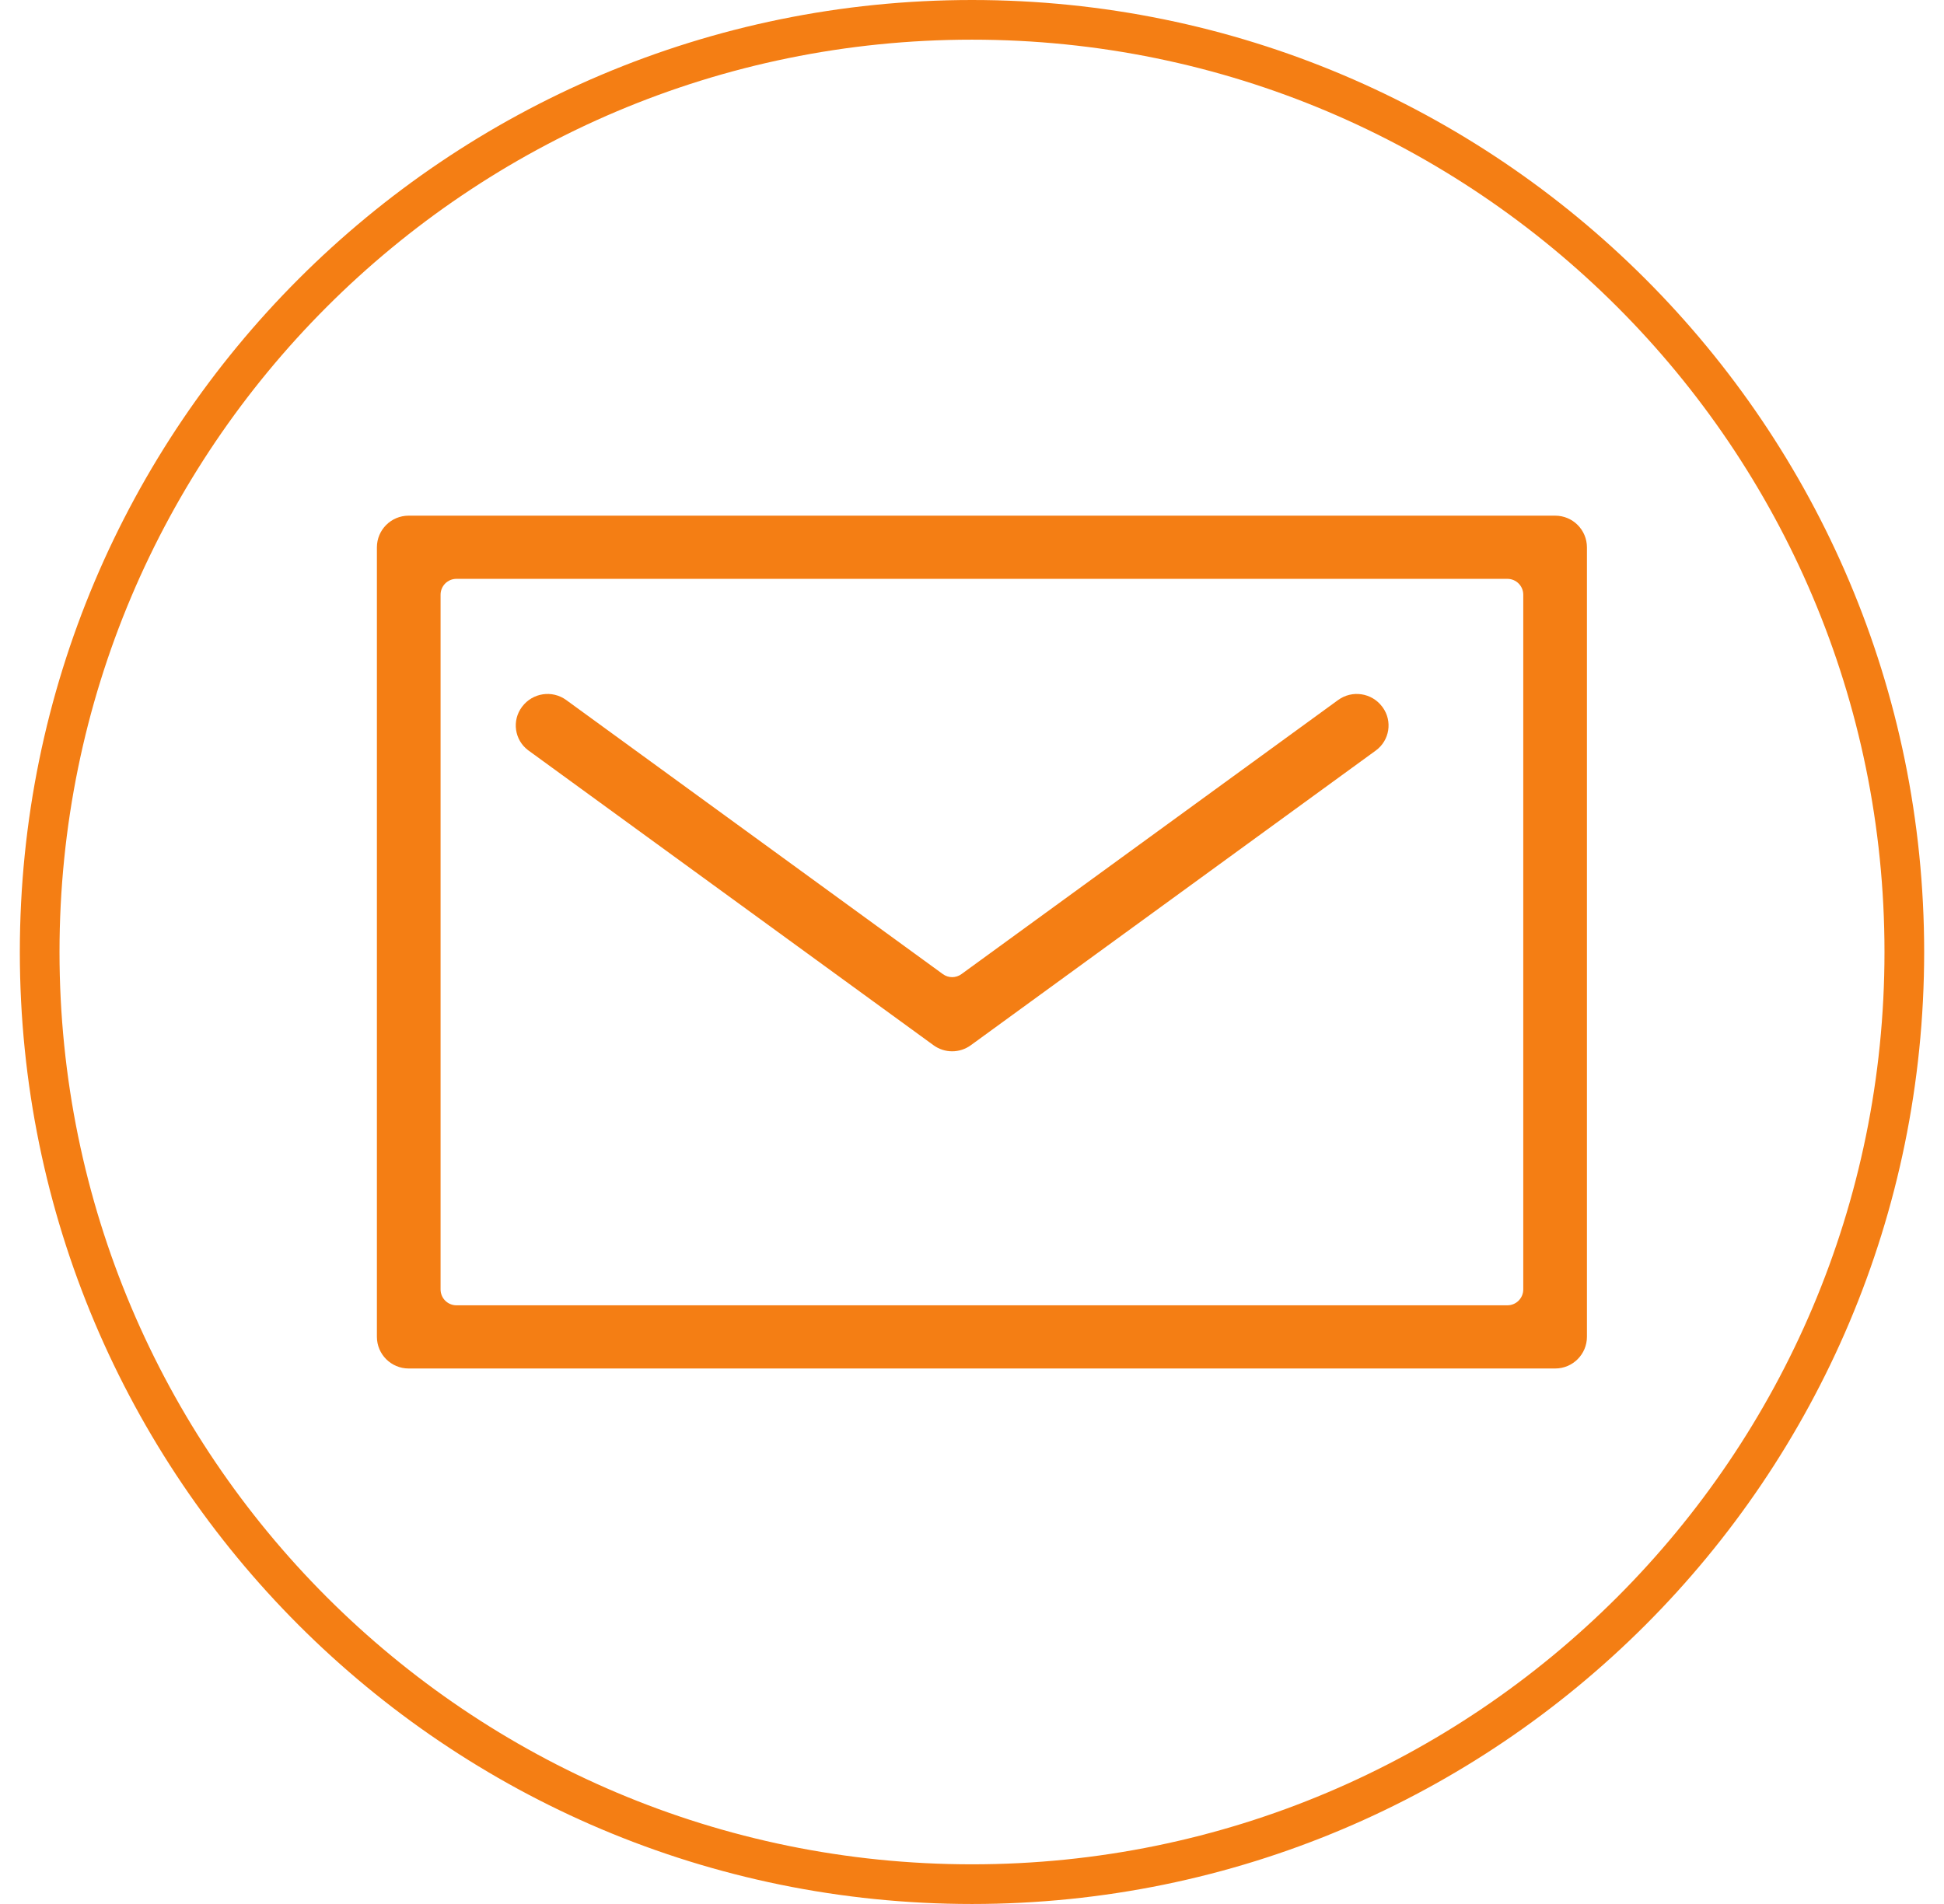
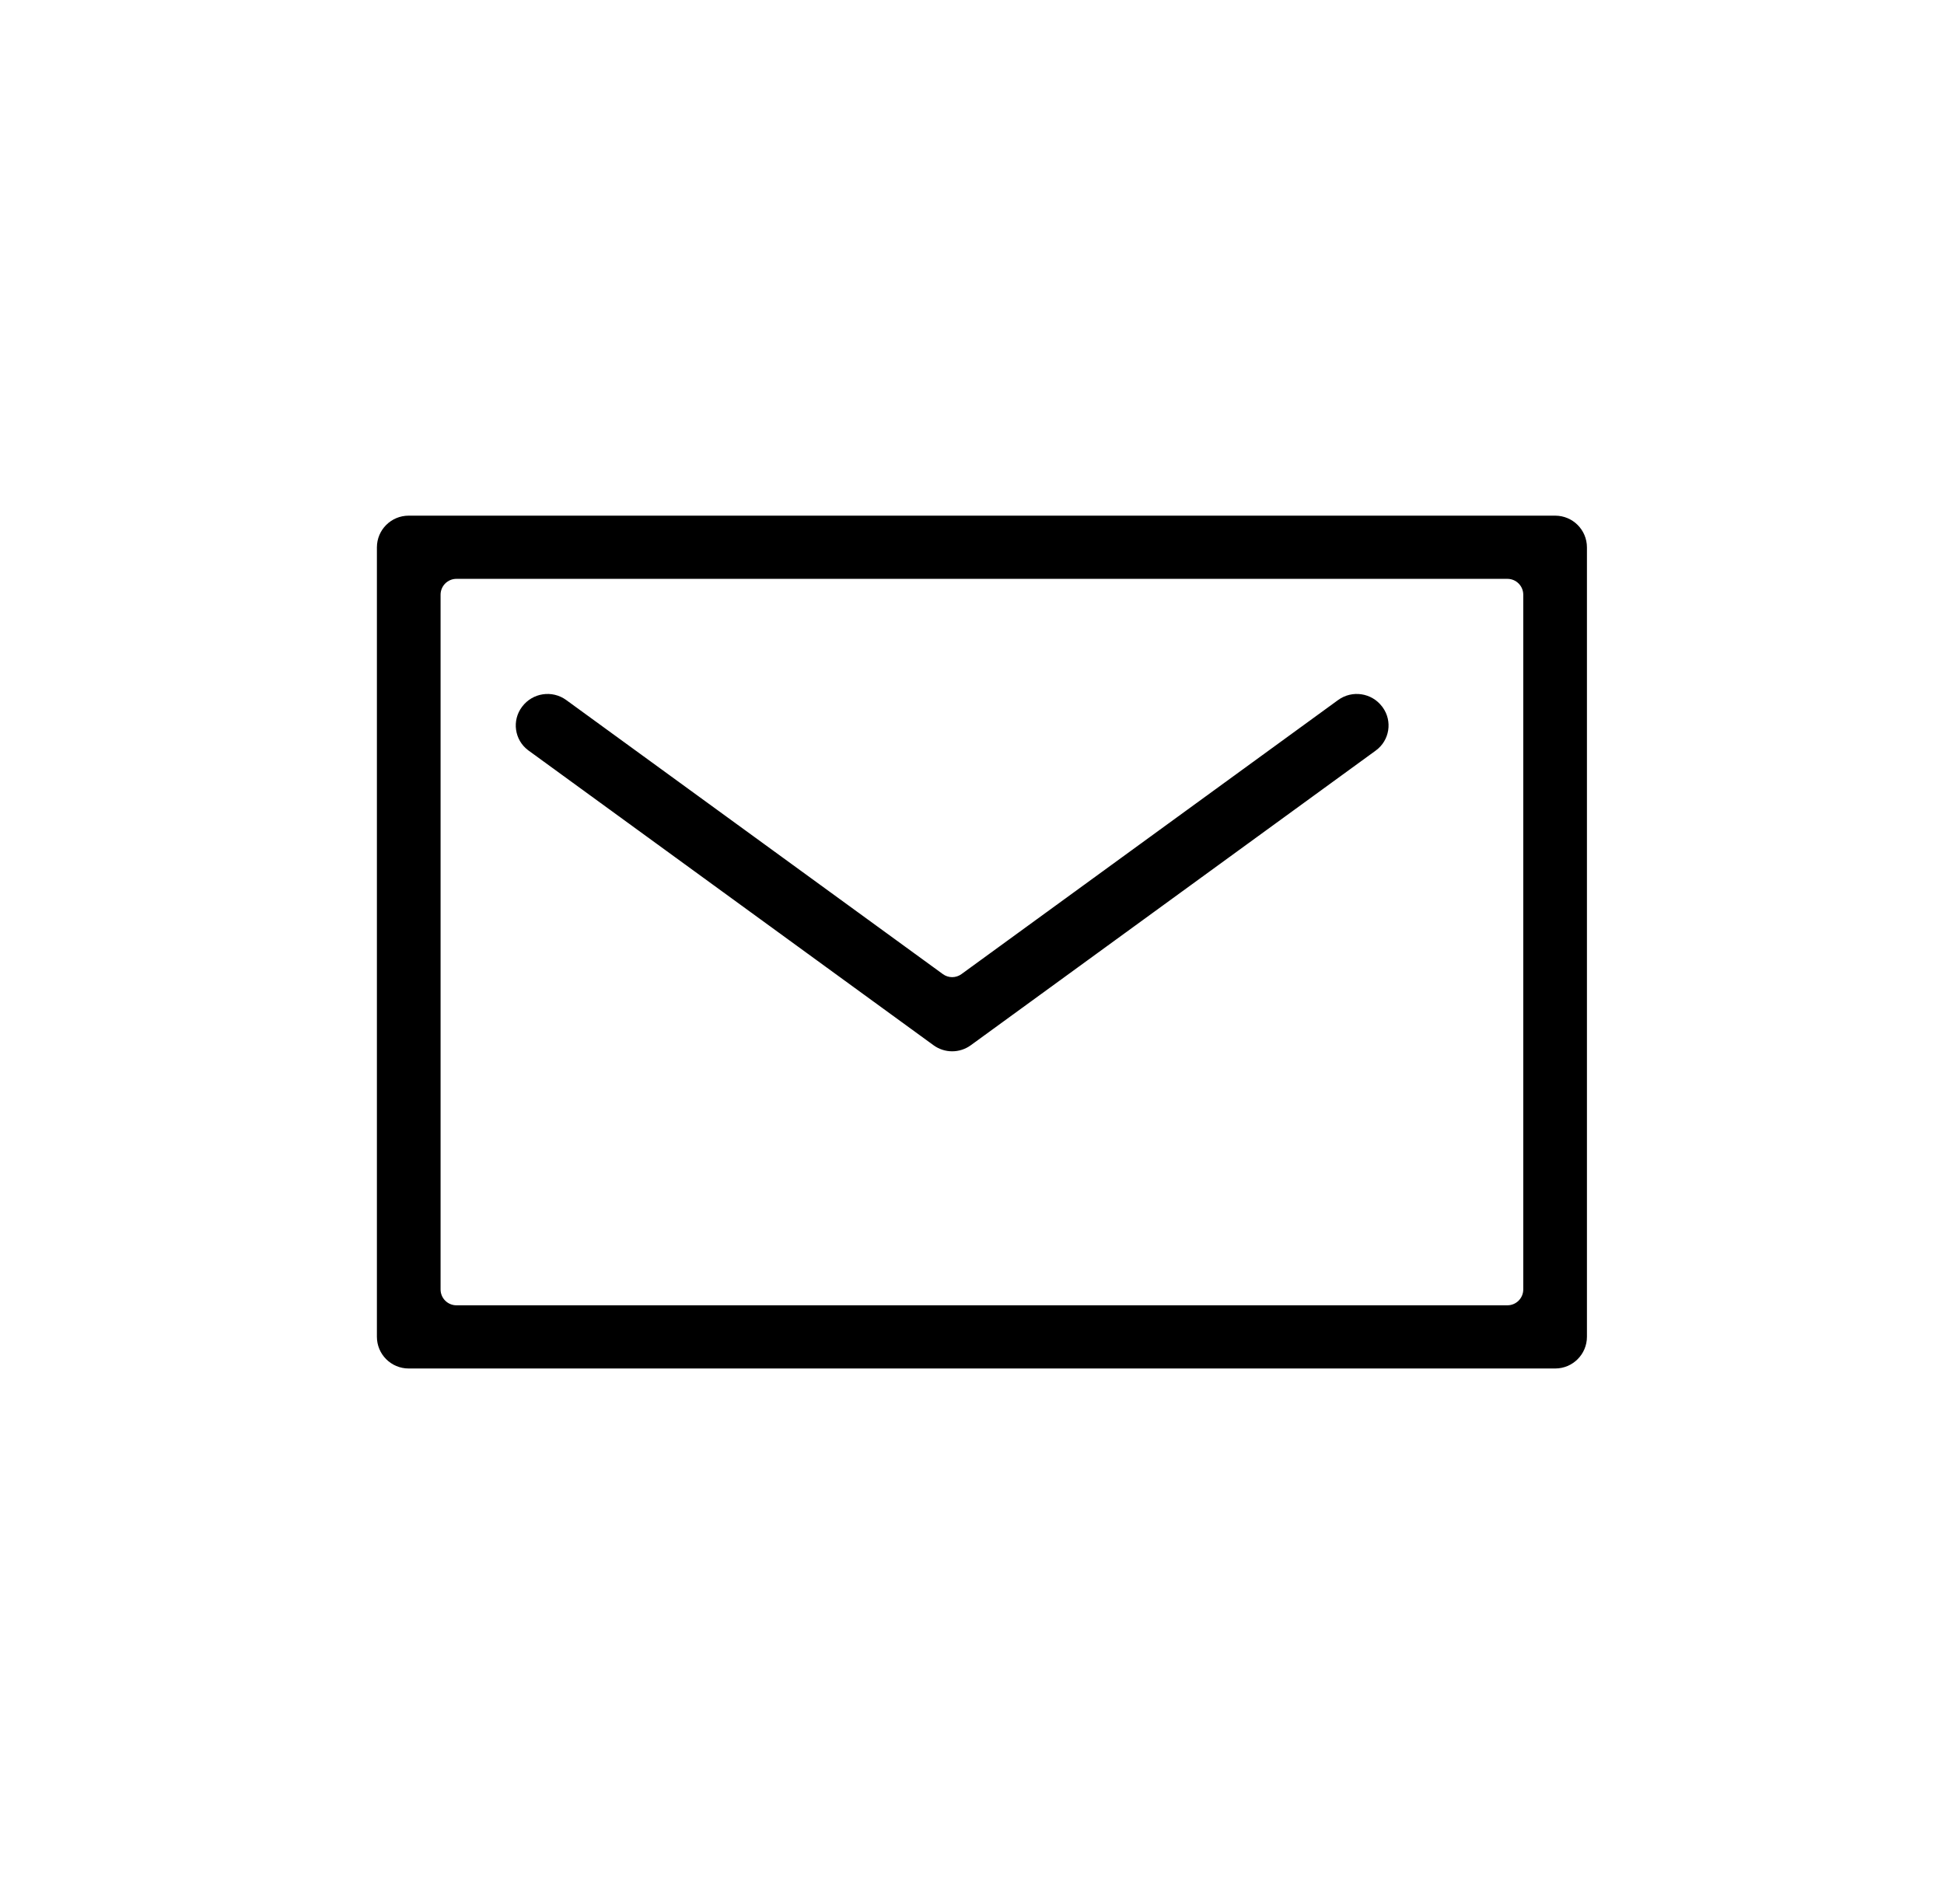
<svg xmlns="http://www.w3.org/2000/svg" width="49px" height="48px" viewBox="0 0 49 48" version="1.1">
  <g id="Page-1" stroke="none" stroke-width="1" fill="none" fill-rule="evenodd">
-     <g id="关于我们_联系我们" transform="translate(-935, -1296)">
-       <g id="公司简介" transform="translate(-5, 880)">
-         <g id="Repeat-Group" transform="translate(380, 376)">
-           <g id="template/card/contact" transform="translate(390, 0)">
+     <g id="关于我们" transform="translate(-938, -4685)">
+       <g id="联系我们" transform="translate(-2, 4403)">
+         <g id="Repeat-Group" transform="translate(377, 242)">
+           <g id="template/card/contact" transform="translate(408, 0)">
            <g id="Group-2">
-               <g transform="translate(116, 40)">
+               <g transform="translate(101, 40)">
                <g id="Group" transform="translate(54.5, 0)">
                  <g id="icon/contact/phone">
                    <g id="icon/contact/email_bor">
-                       <path d="M9.8,13 L38.7,13 C39.142,13 39.5,13.358 39.5,13.8 L39.5,33.7 C39.5,34.142 39.142,34.5 38.7,34.5 L9.8,34.5 C9.358,34.5 9,34.142 9,33.7 L9,13.8 C9,13.358 9.358,13 9.8,13 Z M10.605,14.993 L10.605,32.507 C10.605,32.728 10.784,32.907 11.005,32.907 L37.495,32.907 C37.716,32.907 37.895,32.728 37.895,32.507 L37.895,14.993 C37.895,14.772 37.716,14.593 37.495,14.593 L11.005,14.593 C10.784,14.593 10.605,14.772 10.605,14.993 Z" id="Rectangle" fill="#F47E14" fill-rule="nonzero" />
-                       <g id="empty">
-                         <rect x="0" y="0" width="48" height="48" />
+                       <g>
+                         <path d="M9.8,13 L38.7,13 C39.142,13 39.5,13.358 39.5,13.8 L39.5,33.7 C39.5,34.142 39.142,34.5 38.7,34.5 L9.8,34.5 C9.358,34.5 9,34.142 9,33.7 L9,13.8 C9,13.358 9.358,13 9.8,13 Z M10.605,14.993 L10.605,32.507 C10.605,32.728 10.784,32.907 11.005,32.907 L37.495,32.907 C37.716,32.907 37.895,32.728 37.895,32.507 L37.895,14.993 C37.895,14.772 37.716,14.593 37.495,14.593 L11.005,14.593 C10.784,14.593 10.605,14.772 10.605,14.993 Z" id="Rectangle" fill="currentColor" fill-rule="nonzero" />
+                         <path d="M12.662,17.814 L12.658,17.819 C12.398,18.164 12.467,18.653 12.811,18.913 C12.815,18.916 12.818,18.918 12.822,18.921 L23.029,26.35 C23.31,26.555 23.69,26.555 23.971,26.35 L34.178,18.921 C34.527,18.667 34.604,18.179 34.35,17.83 C34.347,17.826 34.345,17.823 34.342,17.819 L34.338,17.814 C34.075,17.465 33.581,17.391 33.228,17.648 L23.735,24.557 C23.595,24.66 23.405,24.66 23.265,24.557 L13.772,17.648 C13.419,17.391 12.925,17.465 12.662,17.814 Z" id="Path" fill="currentColor" fill-rule="nonzero" />
+                         <g id="empty">
+                           <rect x="0" y="0" width="48" height="48" />
+                         </g>
                      </g>
-                       <path d="M12.662,17.814 L12.658,17.819 C12.398,18.164 12.467,18.653 12.811,18.913 C12.815,18.916 12.818,18.918 12.822,18.921 L23.029,26.35 C23.31,26.555 23.69,26.555 23.971,26.35 L34.178,18.921 C34.527,18.667 34.604,18.179 34.35,17.83 C34.347,17.826 34.345,17.823 34.342,17.819 L34.338,17.814 C34.075,17.465 33.581,17.391 33.228,17.648 L23.735,24.557 C23.595,24.66 23.405,24.66 23.265,24.557 L13.772,17.648 C13.419,17.391 12.925,17.465 12.662,17.814 Z" id="Path" fill="#F47E14" fill-rule="nonzero" />
-                       <circle id="Oval" stroke="#F47E14" cx="24" cy="24" r="23.5" />
                    </g>
                  </g>
                </g>
              </g>
            </g>
          </g>
        </g>
      </g>
    </g>
  </g>
</svg>
